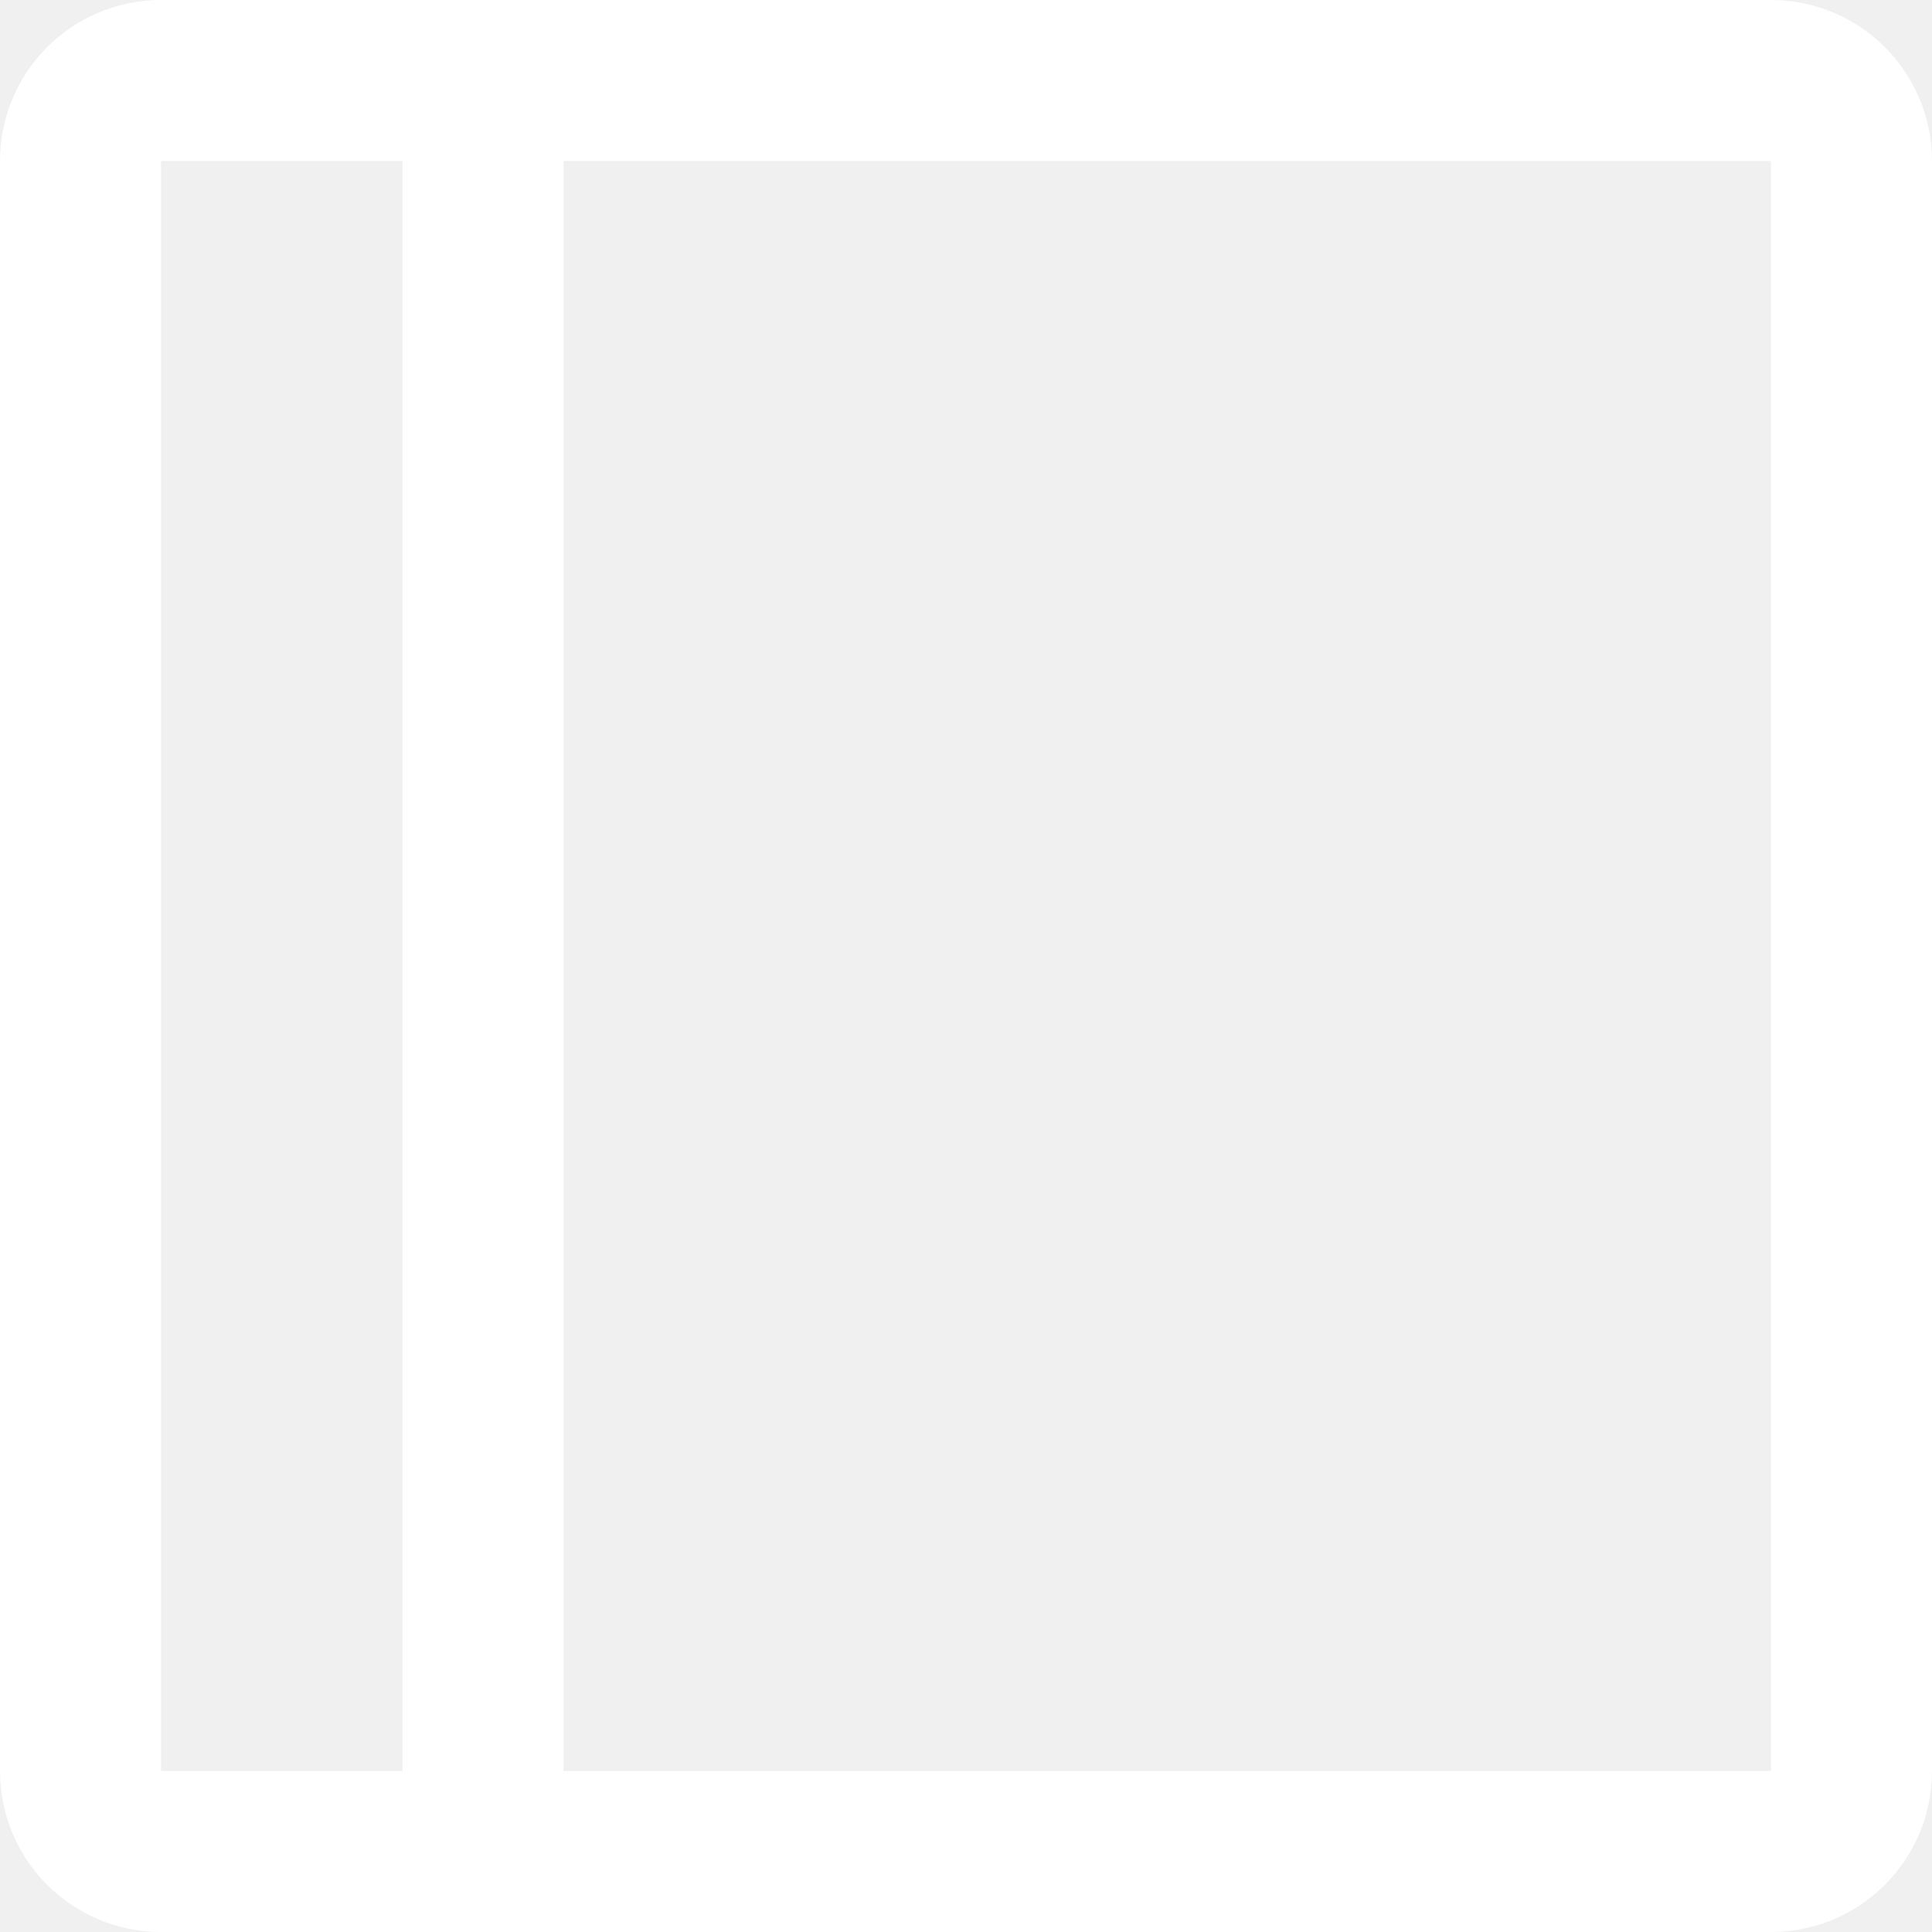
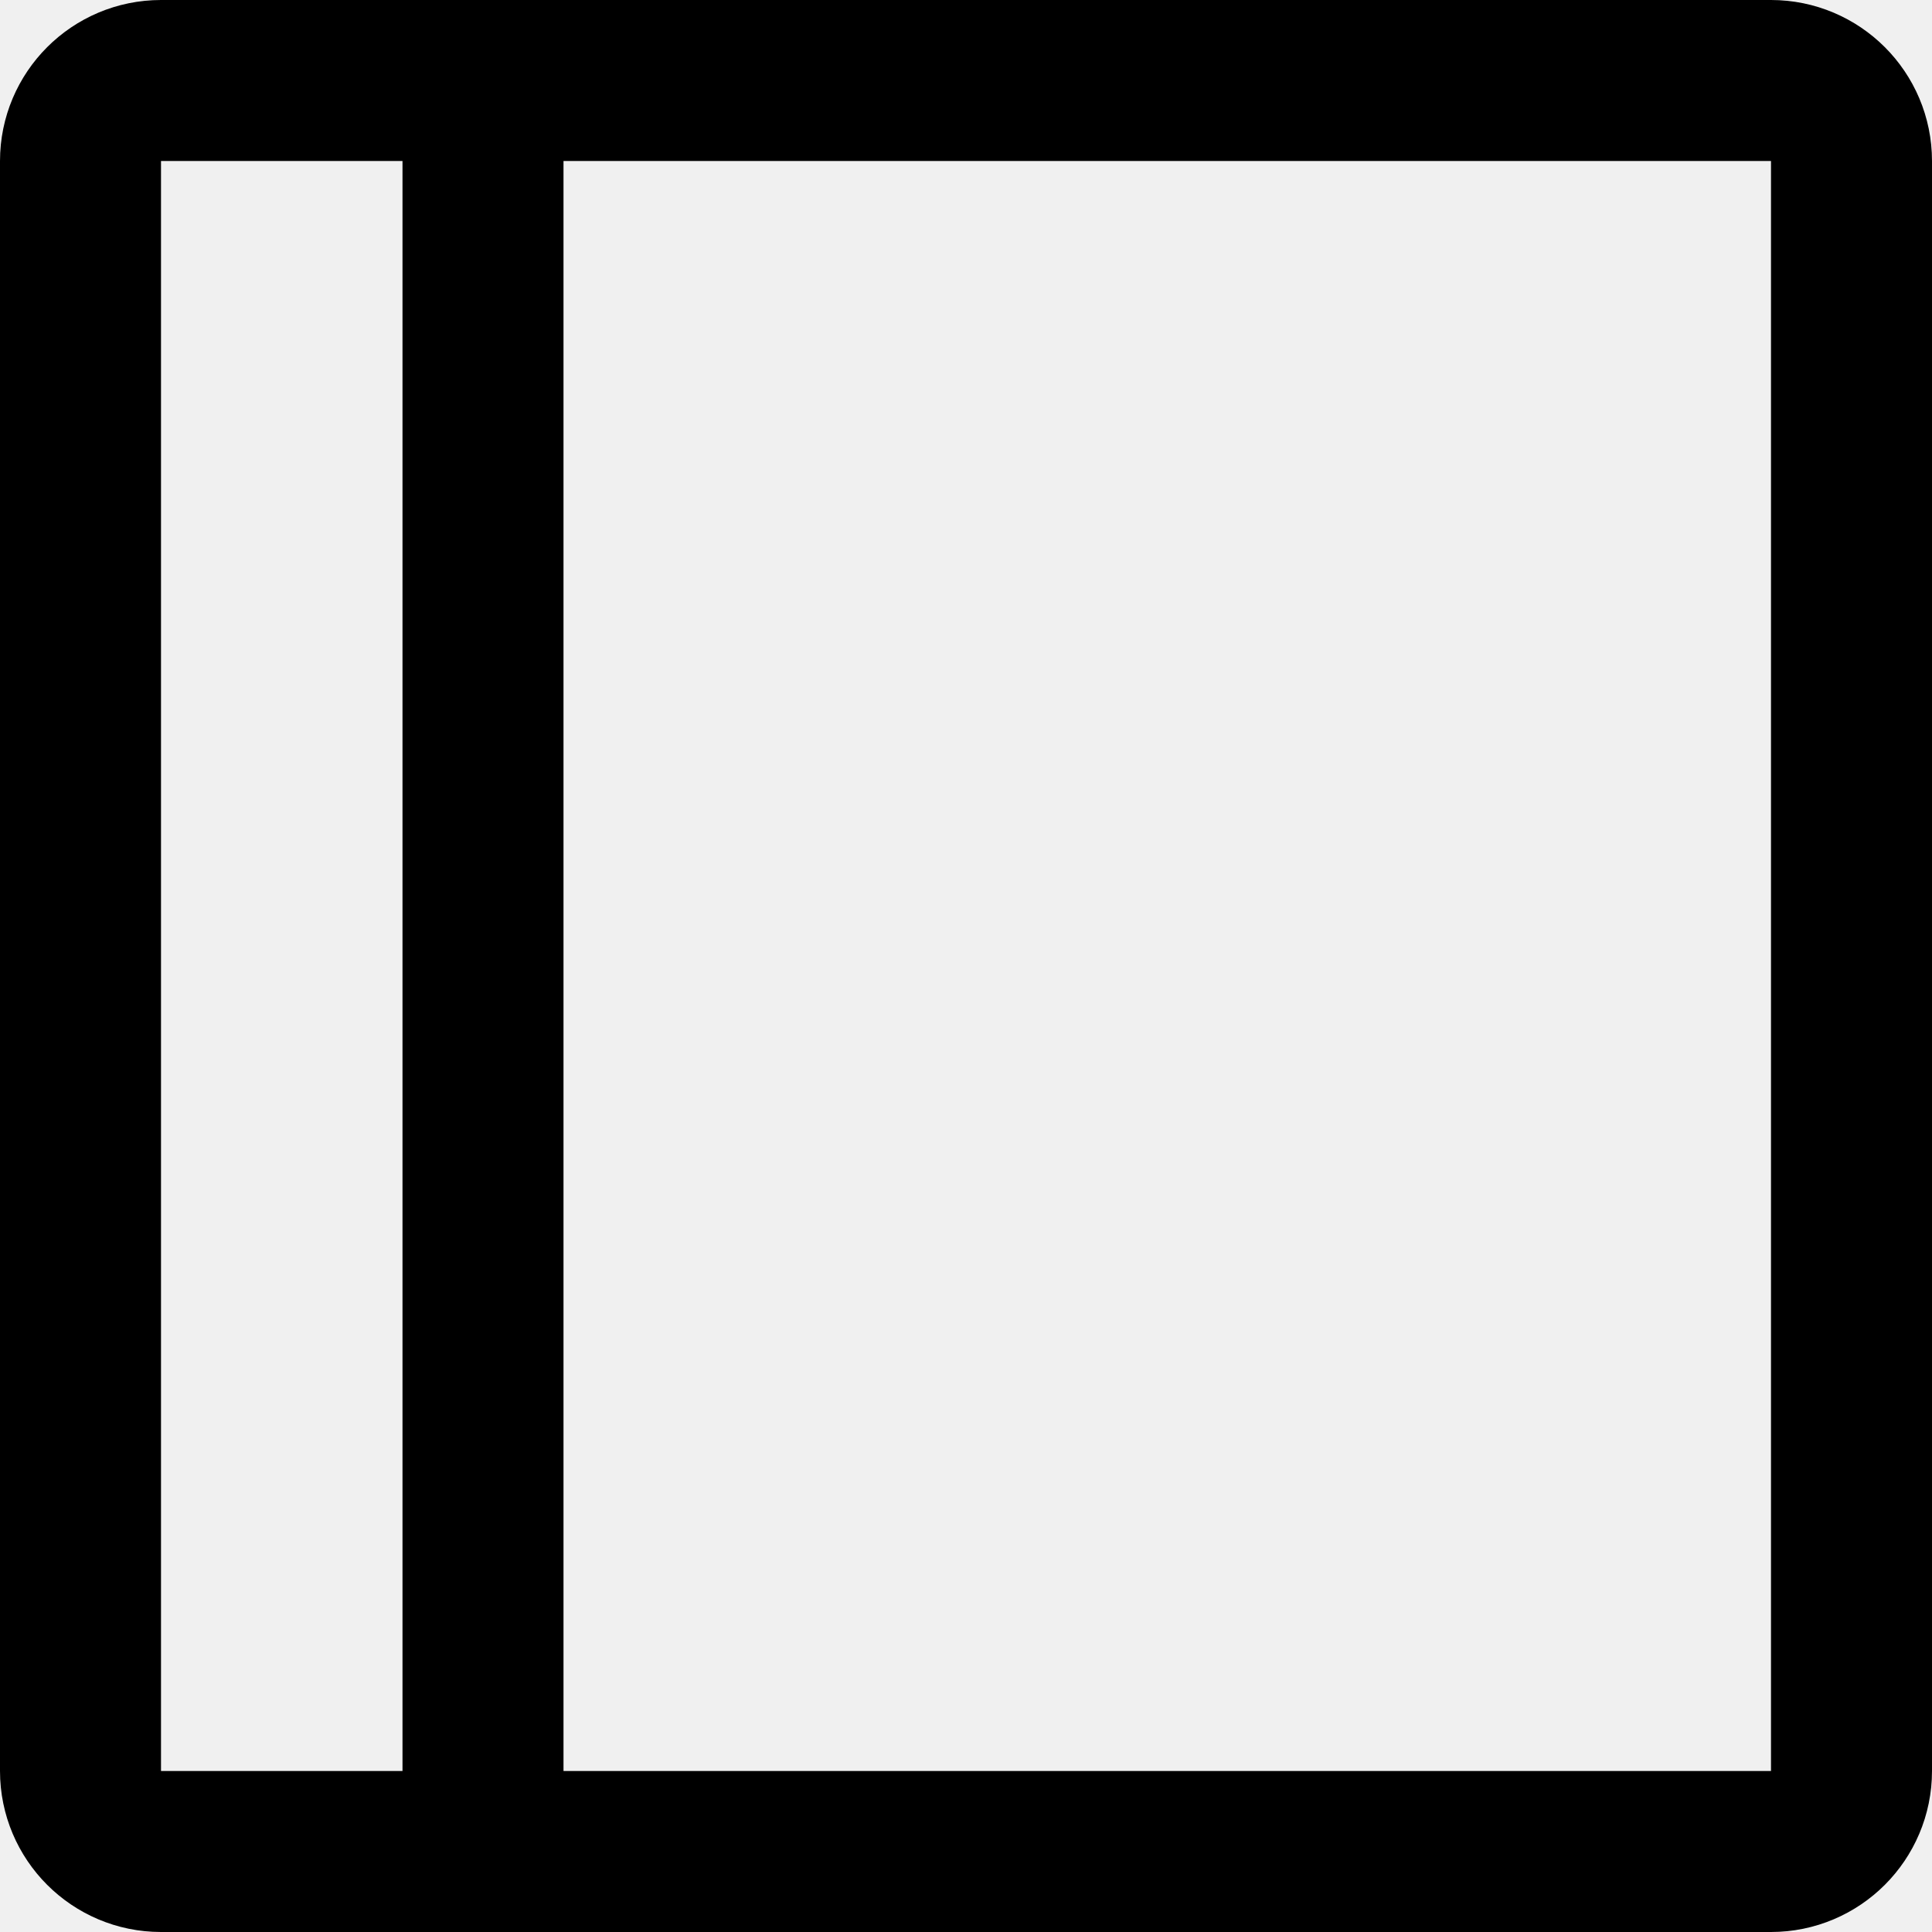
<svg xmlns="http://www.w3.org/2000/svg" width="24" height="24" viewBox="0 0 24 24" fill="none">
-   <path d="M22 1H2C1.448 1 1 1.448 1 2V22C1 22.552 1.448 23 2 23H22C22.552 23 23 22.552 23 22V2C23 1.448 22.552 1 22 1Z" stroke="white" stroke-width="2" stroke-linecap="round" stroke-linejoin="round" />
-   <path d="M6 1V23" stroke="white" stroke-width="2" stroke-linecap="round" stroke-linejoin="round" />
+   <path d="M22 1H2C1.448 1 1 1.448 1 2V22C1 22.552 1.448 23 2 23H22C22.552 23 23 22.552 23 22V2C23 1.448 22.552 1 22 1Z" stroke="black" stroke-width="2" stroke-linecap="round" stroke-linejoin="round" />
+   <path d="M6 1V23" stroke="black" stroke-width="2" stroke-linecap="round" stroke-linejoin="round" />
</svg>
